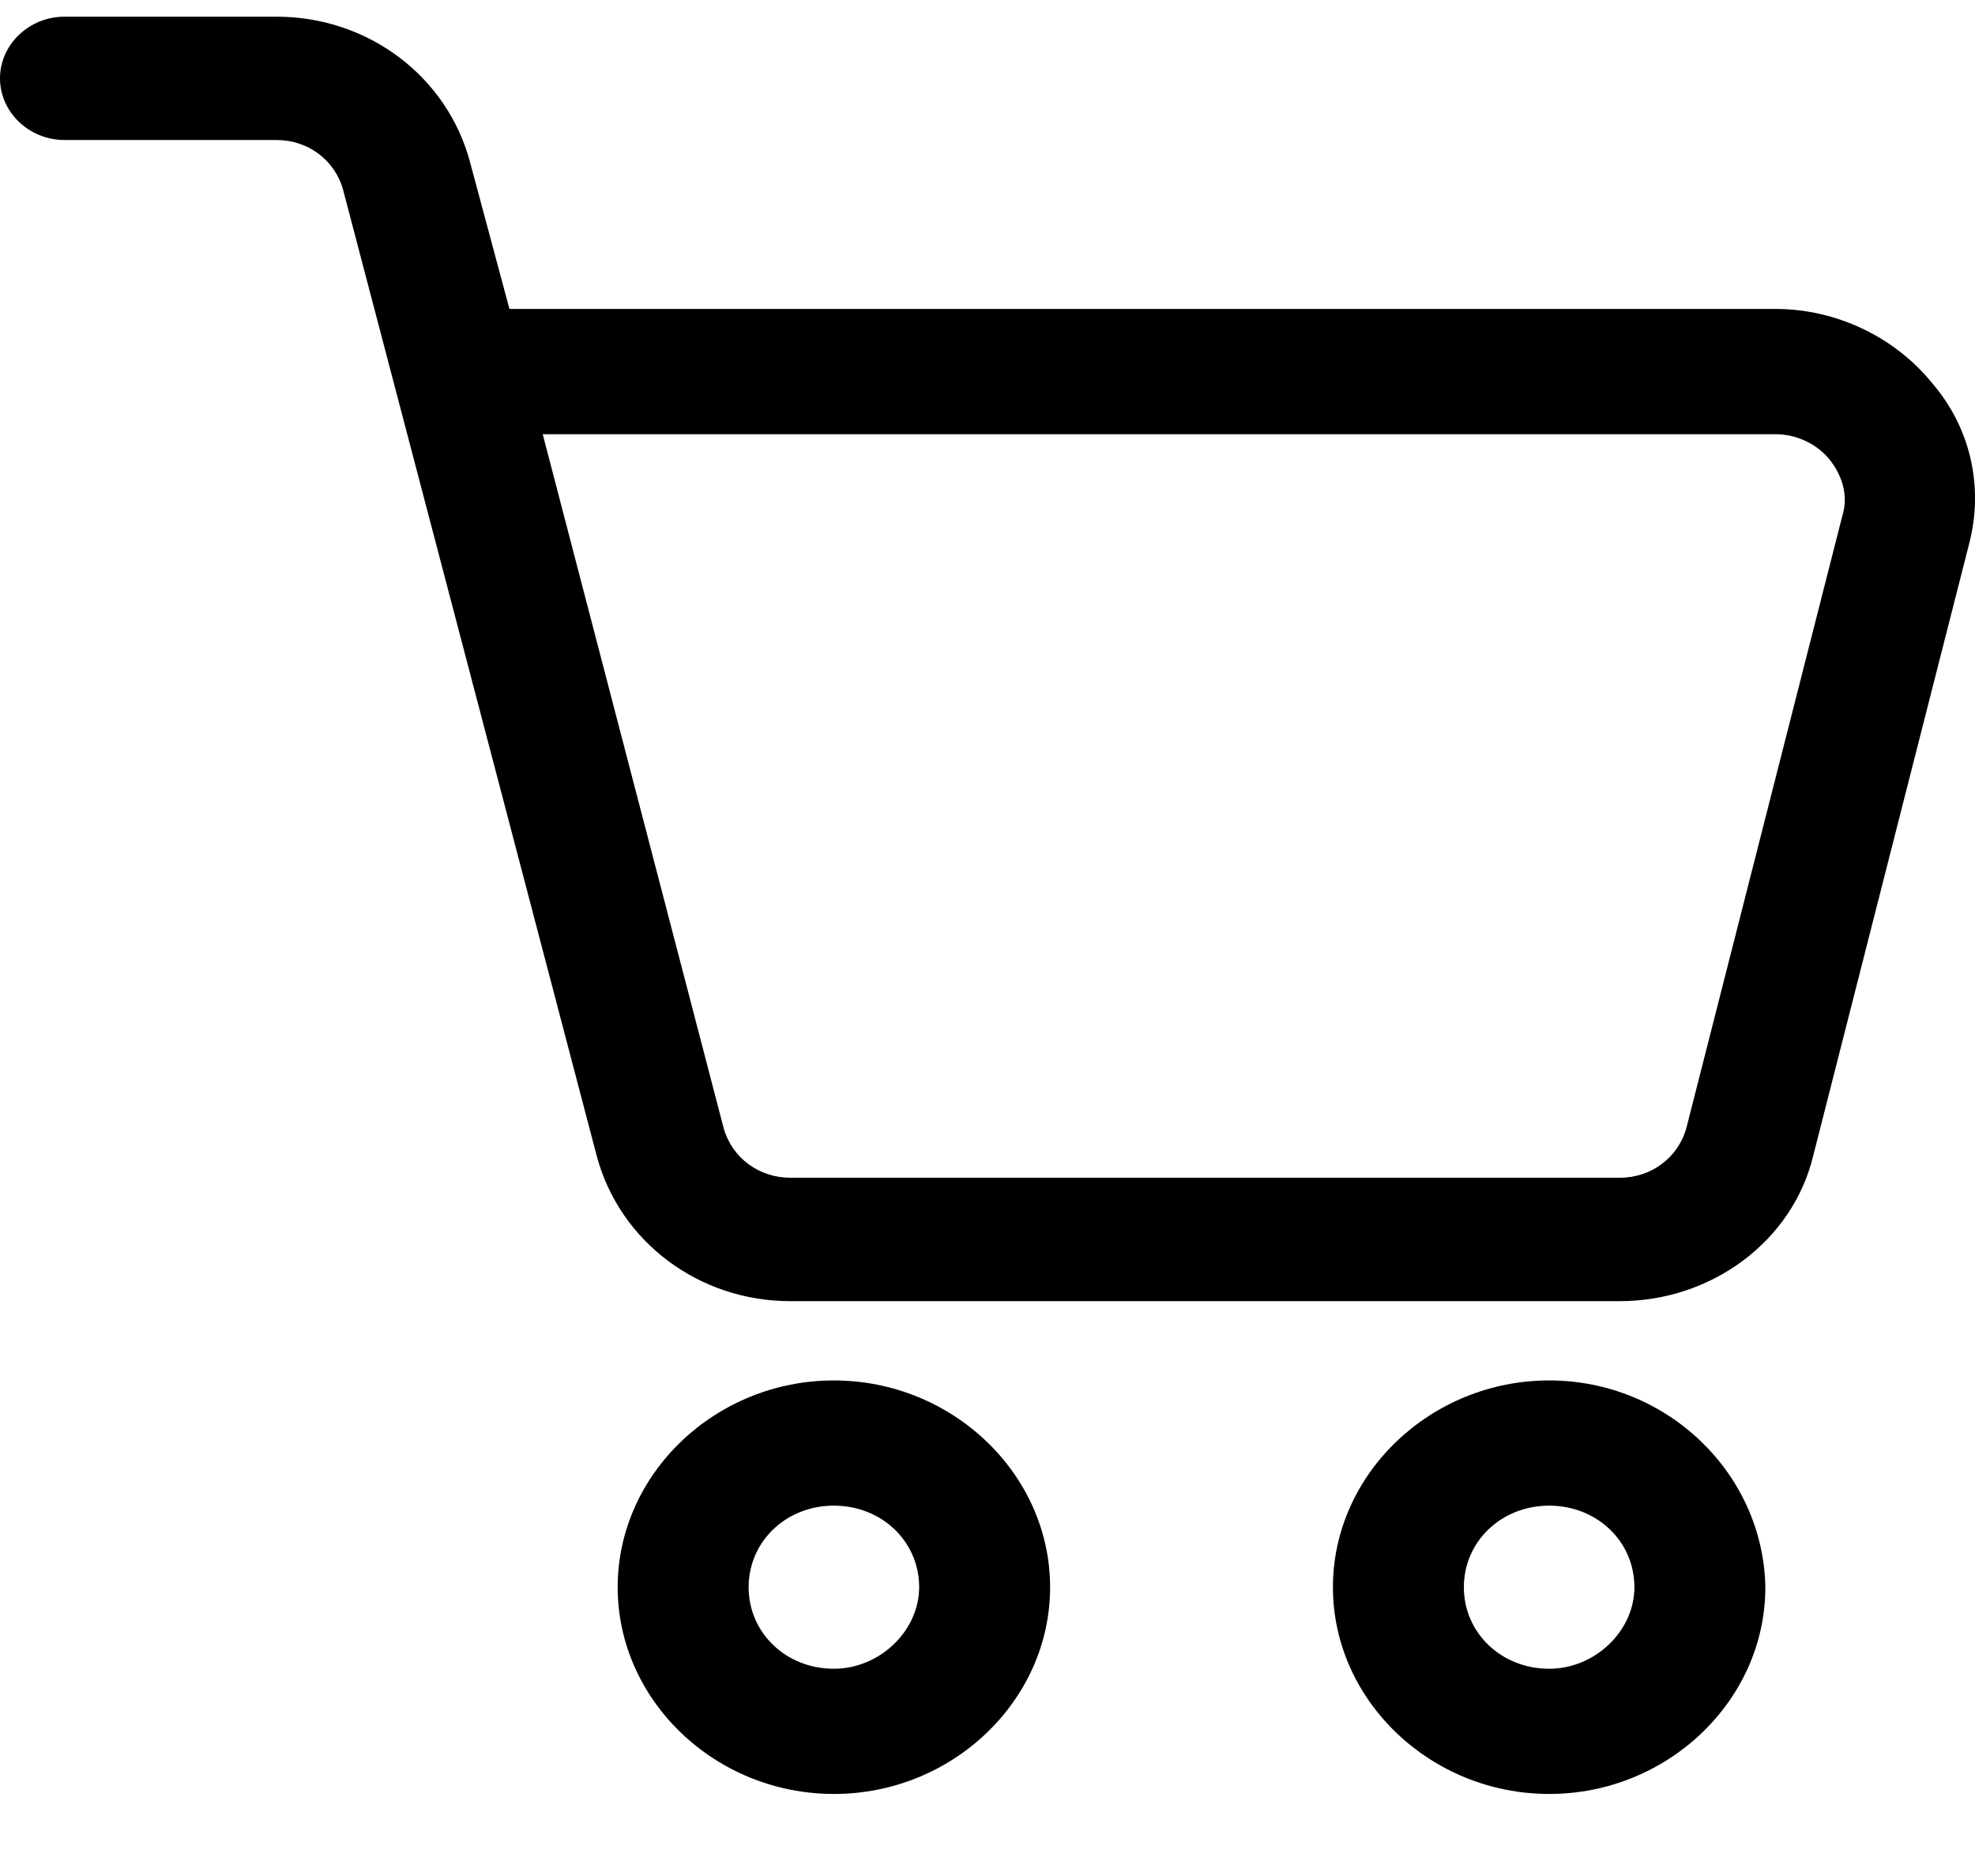
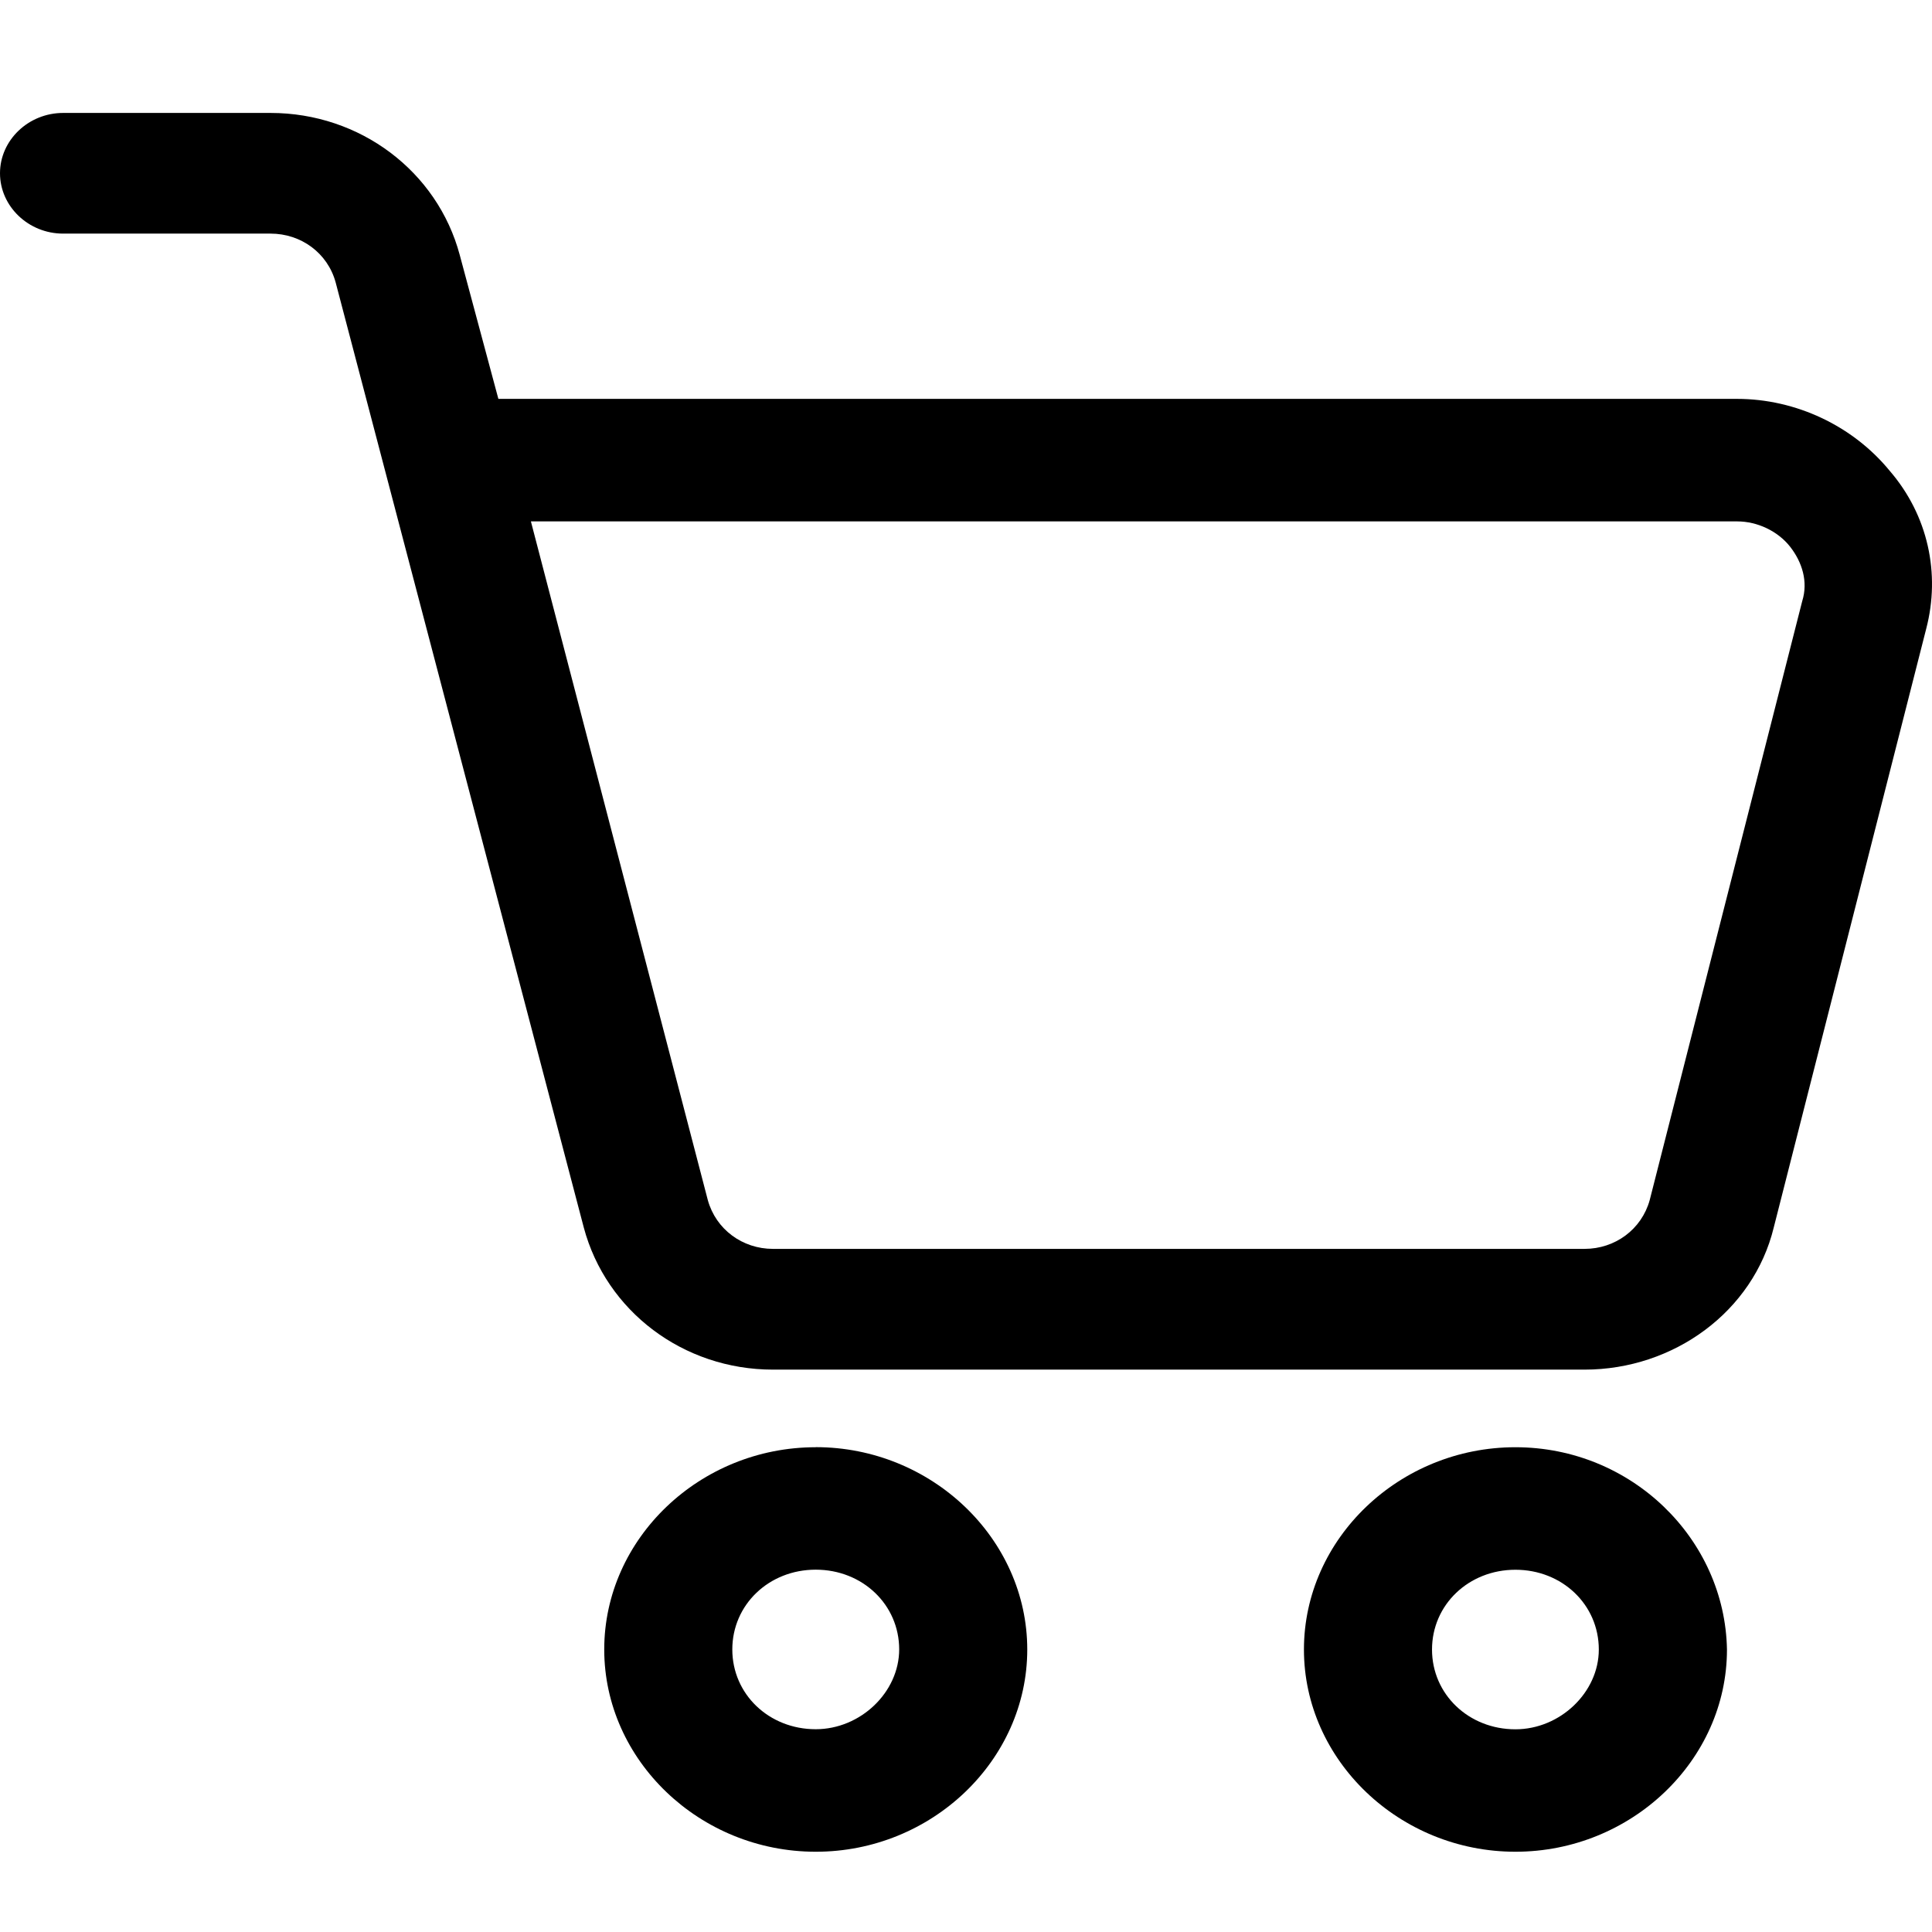
- <svg xmlns="http://www.w3.org/2000/svg" width="20" height="19" viewBox="0 0 20 19" fill="none">
-   <path d="M19.561 3.874C19.182 3.41 18.592 3.129 17.982 3.129H5.159L4.759 1.639C4.527 0.773 3.728 0.169 2.801 0.169H0.653C0.295 0.169 0 0.451 0 0.793C0 1.136 0.294 1.418 0.653 1.418H2.801C3.117 1.418 3.39 1.619 3.474 1.921L6.043 11.708C6.275 12.574 7.075 13.178 8.002 13.178H16.403C17.329 13.178 18.151 12.574 18.361 11.708L19.941 5.506C20.088 4.941 19.962 4.337 19.561 3.874L19.561 3.874ZM18.657 5.223L17.077 11.425C16.993 11.726 16.72 11.928 16.404 11.928H8.002C7.686 11.928 7.412 11.726 7.328 11.425L5.496 4.398H17.983C18.194 4.398 18.404 4.498 18.531 4.659C18.657 4.82 18.719 5.021 18.657 5.223L18.657 5.223Z" fill="currentColor" />
-   <path d="M8.444 13.981C7.244 13.981 6.255 14.928 6.255 16.075C6.255 17.223 7.244 18.169 8.444 18.169C9.644 18.17 10.634 17.223 10.634 16.076C10.634 14.928 9.644 13.981 8.444 13.981V13.981ZM8.444 16.901C7.96 16.901 7.581 16.538 7.581 16.075C7.581 15.612 7.96 15.249 8.444 15.249C8.929 15.249 9.308 15.612 9.308 16.075C9.307 16.519 8.907 16.901 8.444 16.901Z" fill="currentColor" />
-   <path d="M15.688 13.981C14.488 13.981 13.498 14.928 13.498 16.075C13.498 17.223 14.488 18.169 15.688 18.169C16.887 18.169 17.877 17.223 17.877 16.075C17.857 14.928 16.887 13.981 15.688 13.981ZM15.688 16.901C15.203 16.901 14.824 16.538 14.824 16.075C14.824 15.612 15.203 15.249 15.688 15.249C16.172 15.249 16.551 15.612 16.551 16.075C16.551 16.519 16.151 16.901 15.688 16.901Z" fill="currentColor" />
+ <svg xmlns="http://www.w3.org/2000/svg" width="24" height="24" viewBox="0 0 24 24" fill="none">
+   <path d="M23.474 5.848C23.019 5.292 22.311 4.955 21.578 4.955H6.191L5.711 3.167C5.433 2.128 4.473 1.403 3.361 1.403H0.784C0.354 1.403 0 1.741 0 2.152C0 2.563 0.353 2.902 0.784 2.902H3.361C3.74 2.902 4.069 3.143 4.169 3.506L7.252 15.249C7.53 16.289 8.489 17.014 9.602 17.014H19.683C20.795 17.014 21.781 16.289 22.034 15.249L23.929 7.807C24.105 7.129 23.954 6.404 23.474 5.848L23.474 5.848ZM22.388 7.467L20.493 14.909C20.392 15.272 20.063 15.514 19.684 15.514H9.602C9.223 15.514 8.894 15.272 8.793 14.909L6.595 6.477H21.58C21.832 6.477 22.085 6.598 22.237 6.791C22.388 6.984 22.463 7.226 22.388 7.467L22.388 7.467Z" fill="currentColor" />
+   <path d="M10.133 17.978C8.693 17.978 7.506 19.113 7.506 20.49C7.506 21.867 8.693 23.003 10.133 23.003C11.573 23.004 12.761 21.868 12.761 20.491C12.761 19.114 11.573 17.977 10.133 17.977V17.978ZM10.133 21.481C9.552 21.481 9.097 21.046 9.097 20.49C9.097 19.934 9.552 19.499 10.133 19.499C10.715 19.499 11.17 19.934 11.17 20.49C11.169 21.023 10.689 21.481 10.133 21.481Z" fill="currentColor" />
+   <path d="M18.825 17.978C17.385 17.978 16.198 19.113 16.198 20.491C16.198 21.867 17.385 23.003 18.825 23.003C20.265 23.003 21.453 21.867 21.453 20.491C21.428 19.114 20.265 17.978 18.825 17.978ZM18.825 21.482C18.244 21.482 17.789 21.047 17.789 20.491C17.789 19.935 18.244 19.5 18.825 19.5C19.407 19.5 19.861 19.935 19.861 20.491C19.861 21.023 19.381 21.482 18.825 21.482Z" fill="currentColor" />
</svg>
